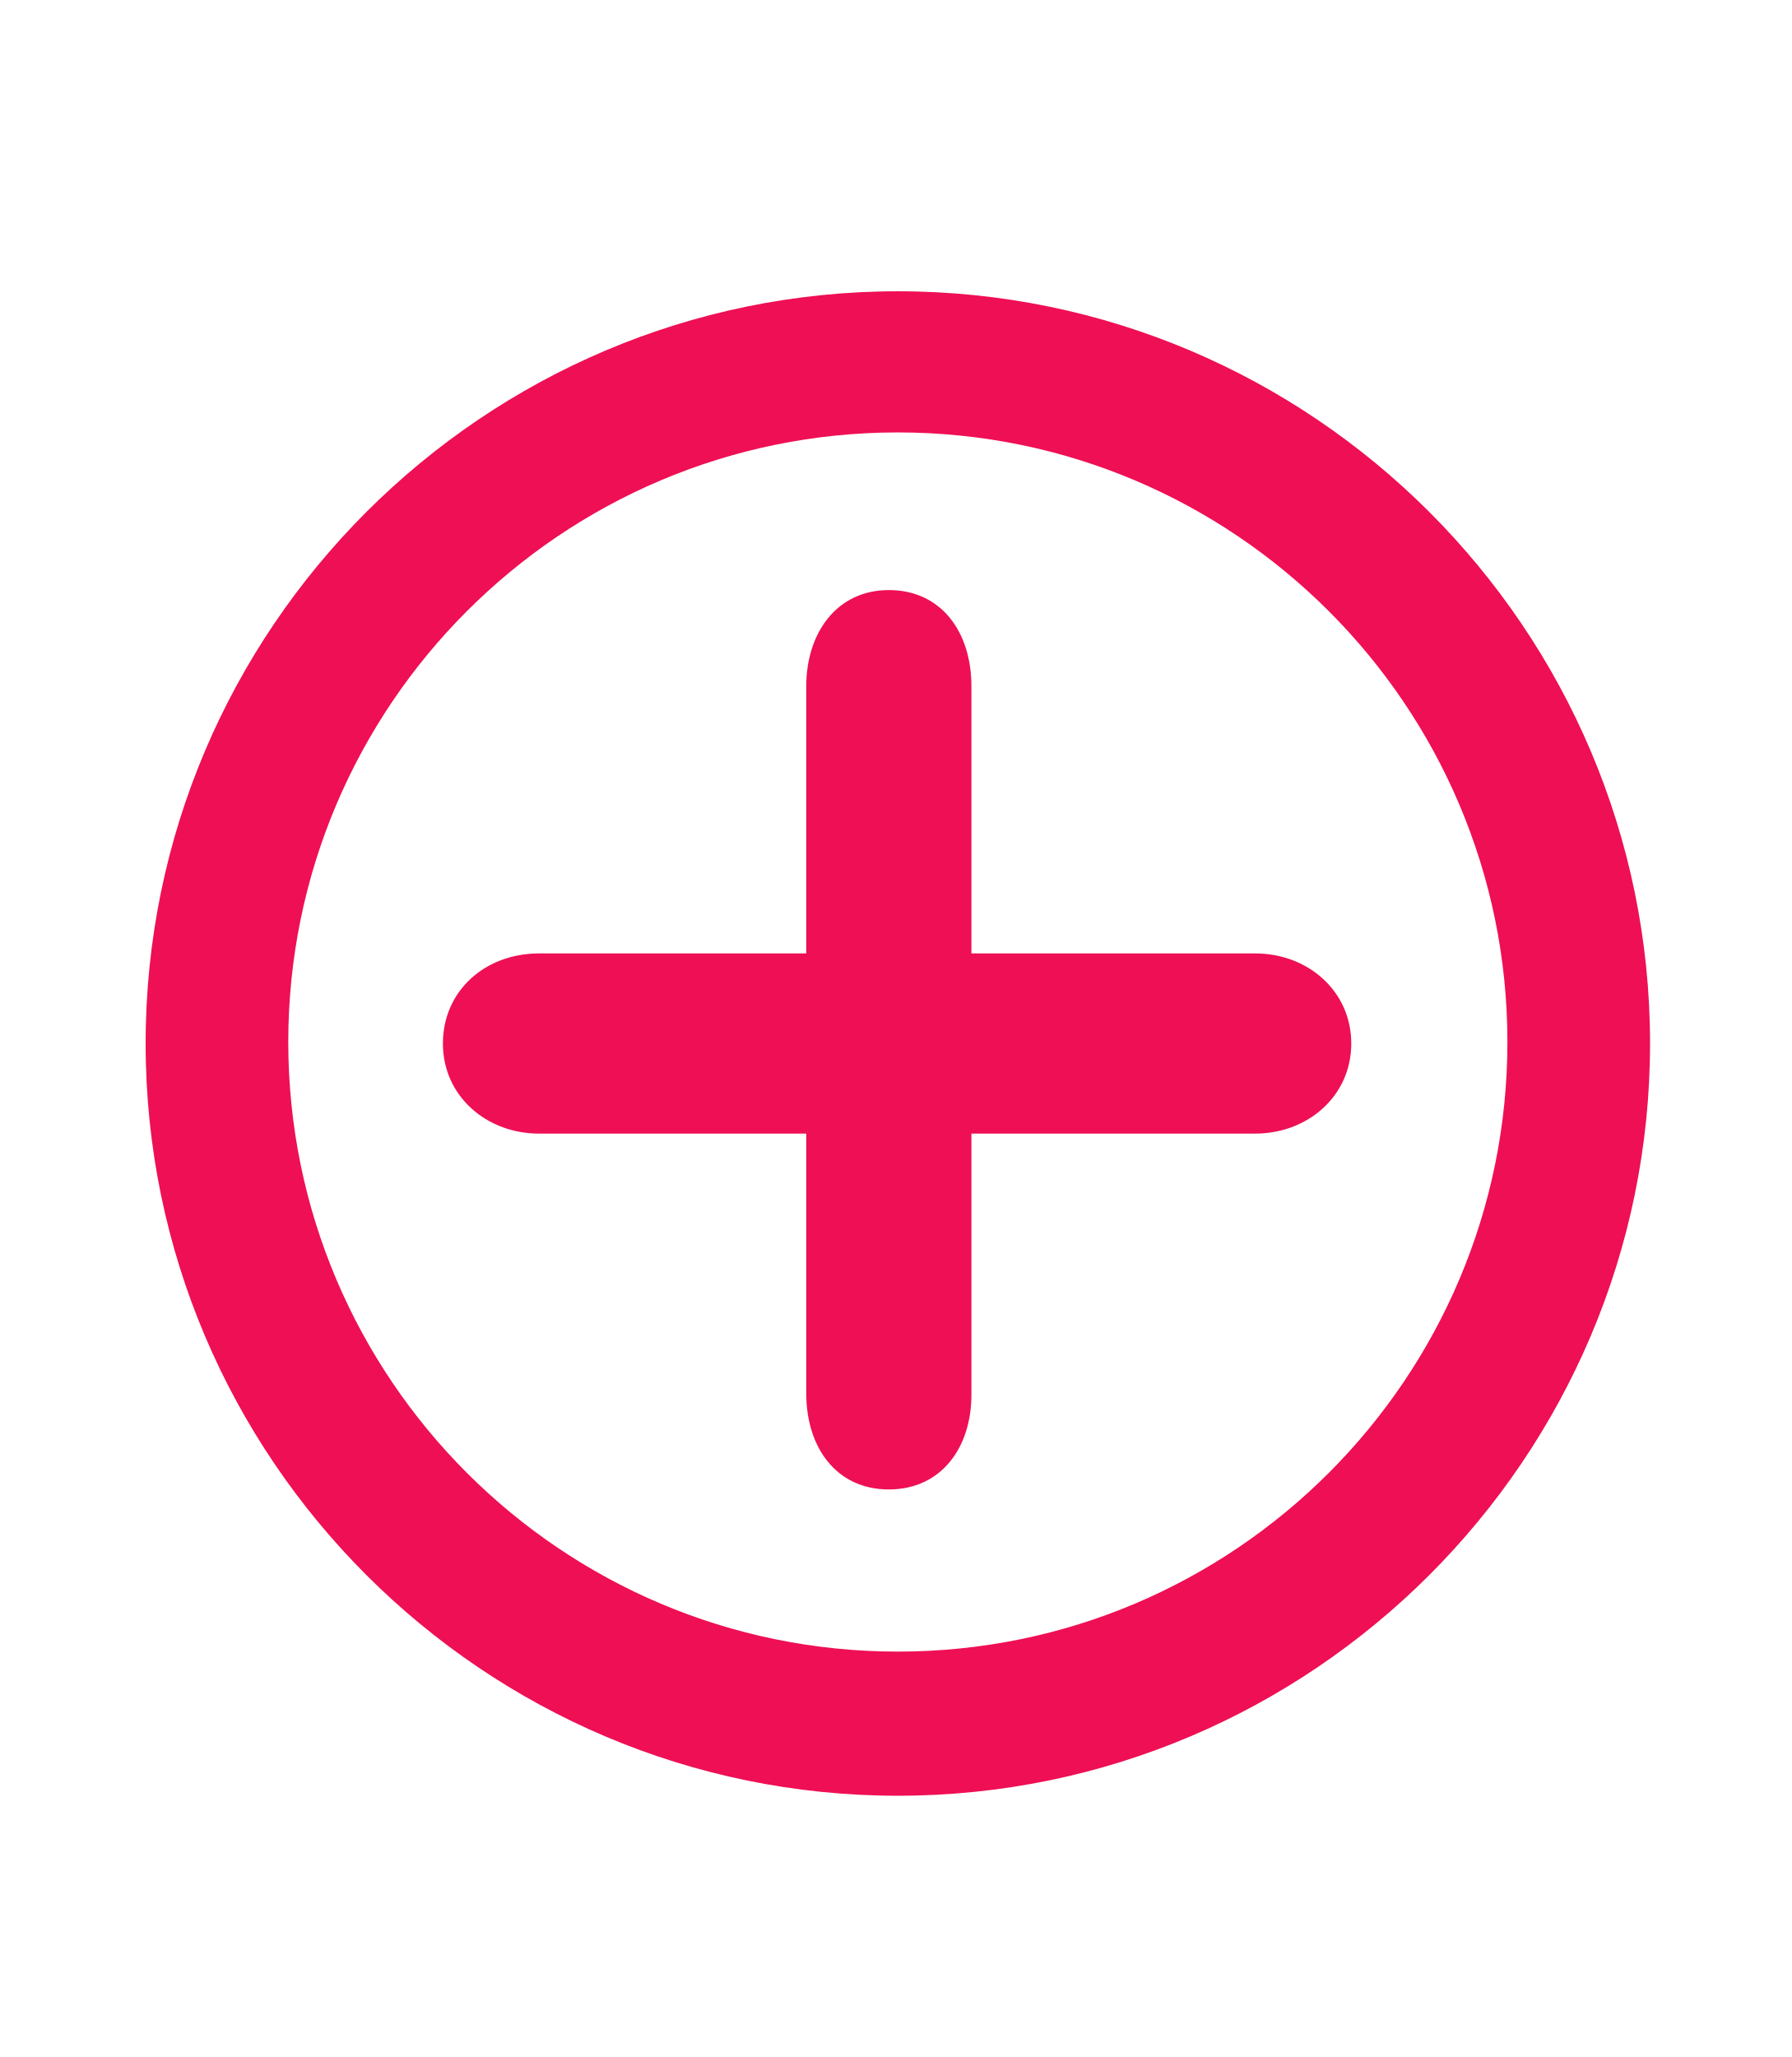
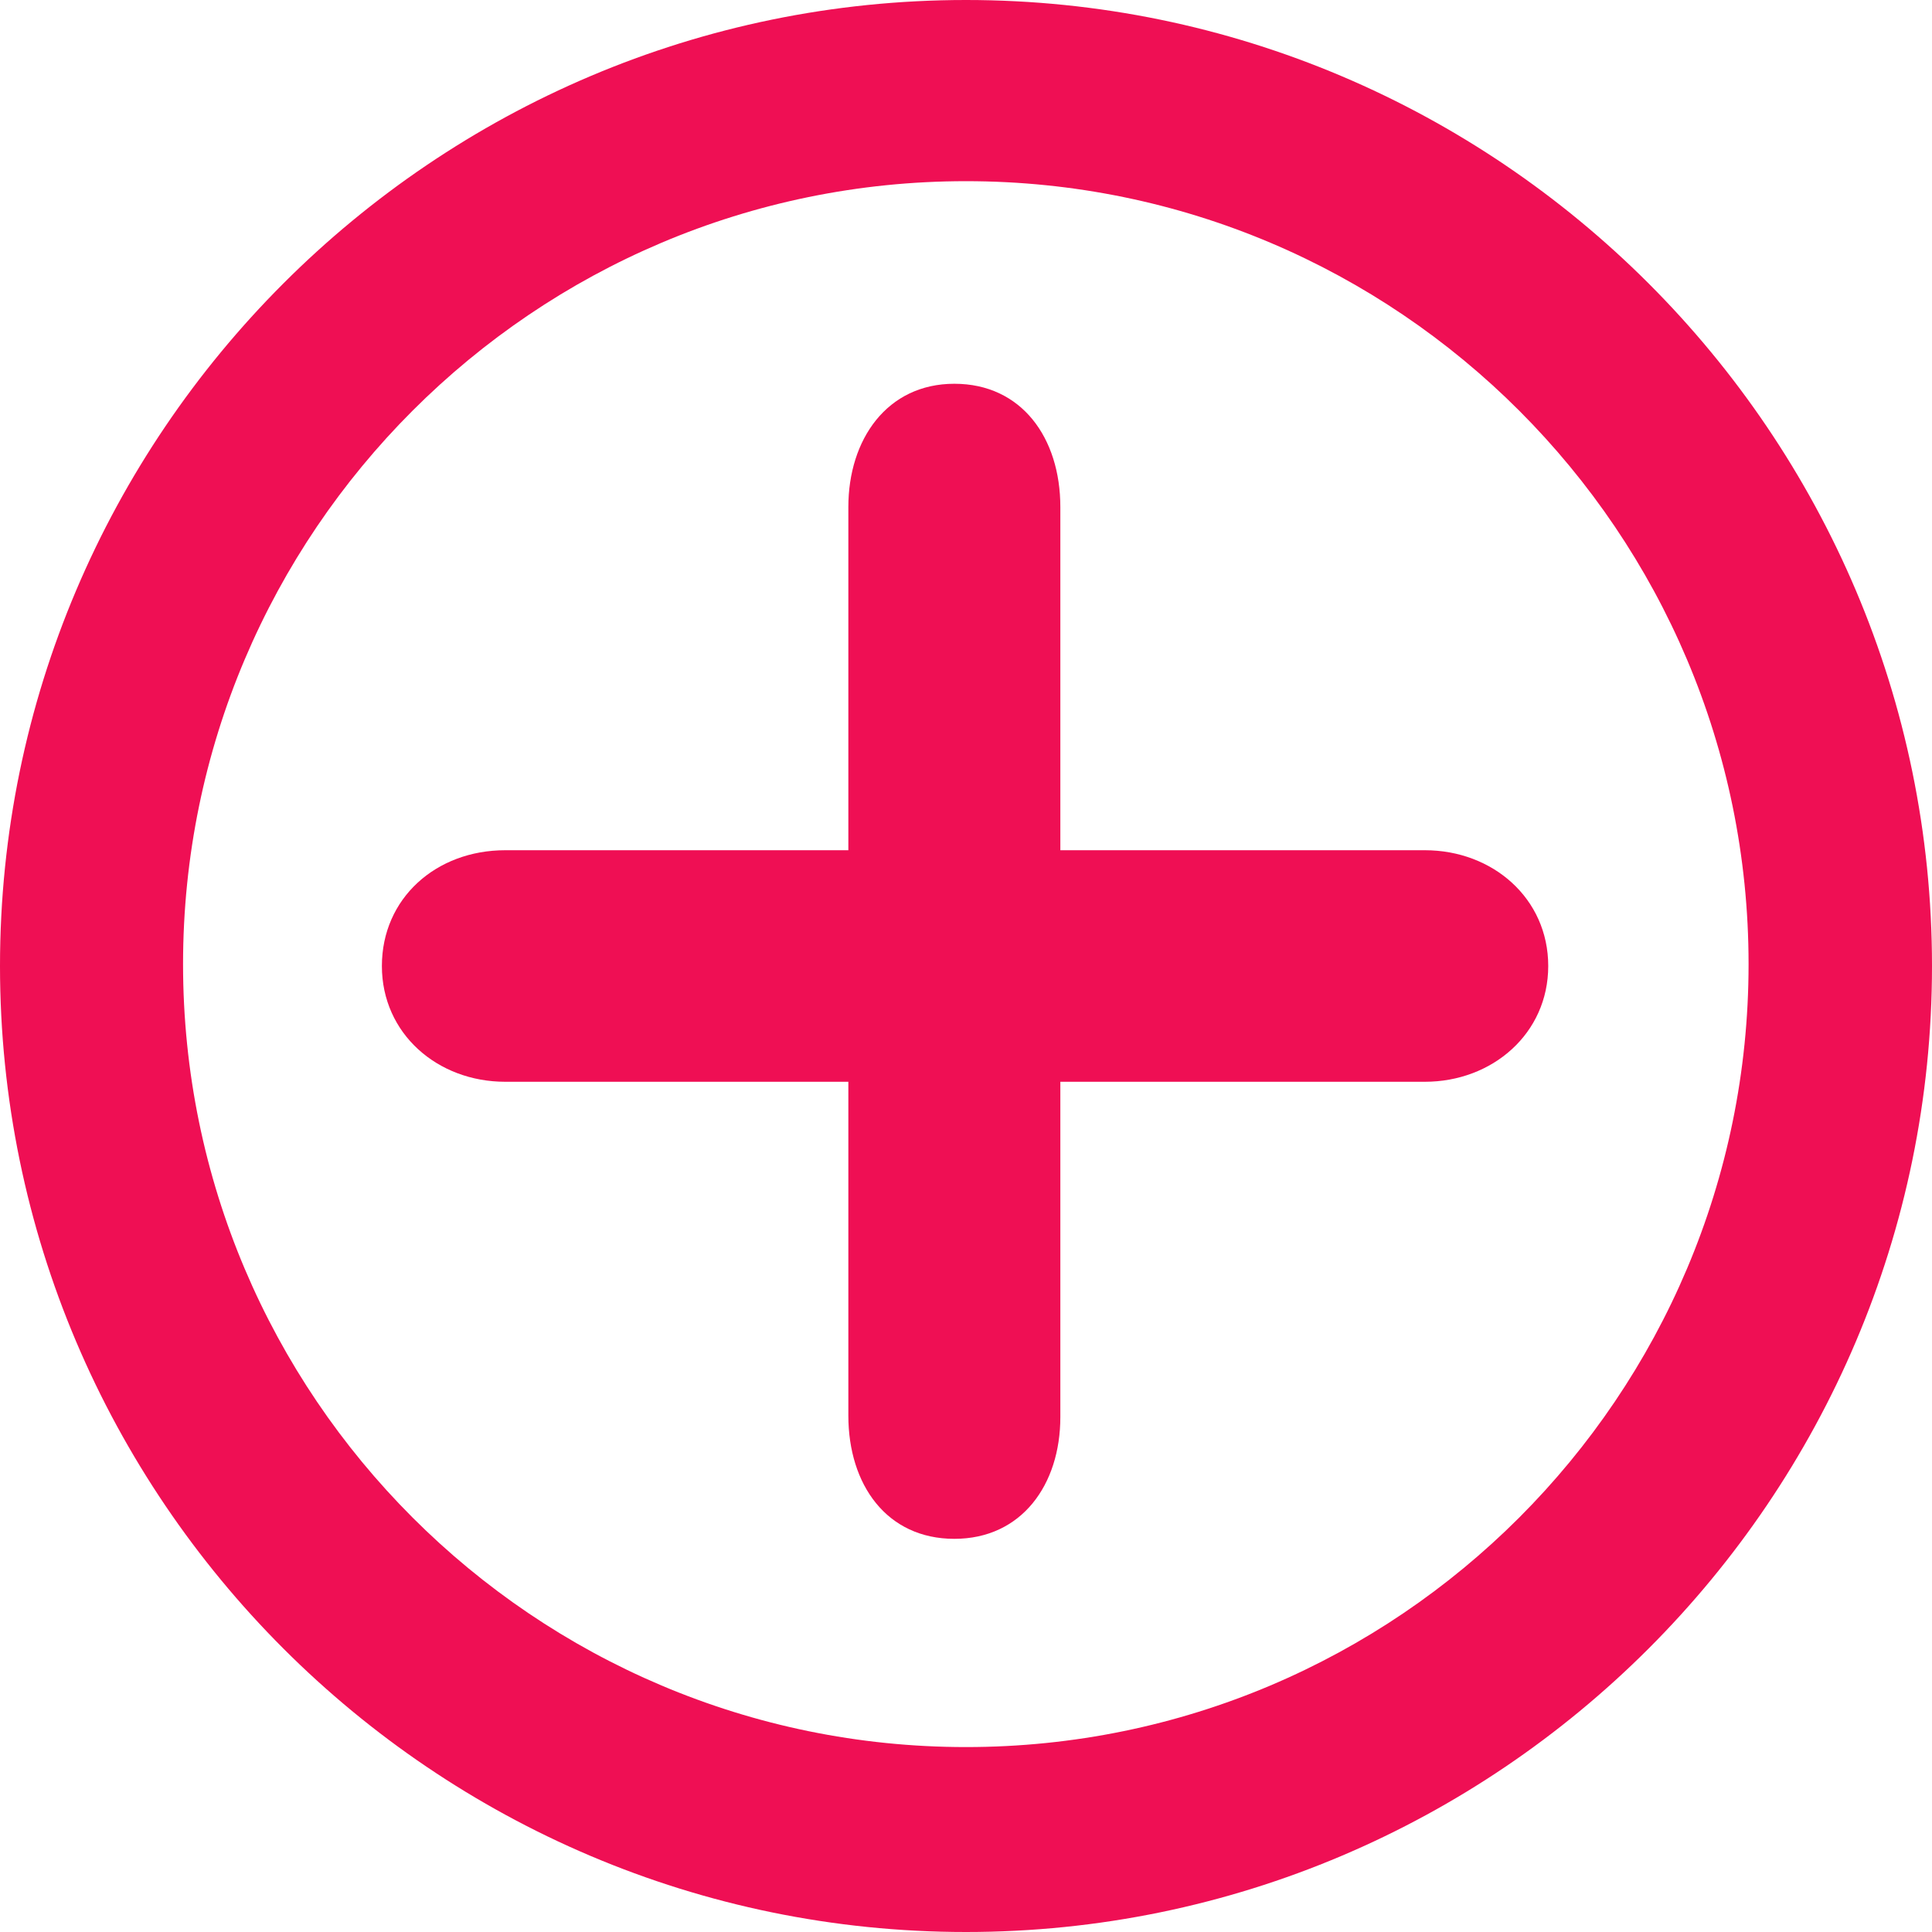
- <svg xmlns="http://www.w3.org/2000/svg" version="1.1" id="Layer_1" x="0px" y="0px" viewBox="0 0 119.3 137" enable-background="new 0 0 119.3 137" xml:space="preserve">
+ <svg xmlns="http://www.w3.org/2000/svg" version="1.1" id="Layer_1" x="0px" y="0px" viewBox="49.8 144.1 514 514" enable-background="new 49.8 144.1 514 514" xml:space="preserve">
  <g>
    <g>
-       <path fill="#EF0F54" d="M59.8,119.6c-27.6,0-50.1-22.5-50.1-50.1s22.5-50.1,50.1-50.1s50.1,22.5,50.1,50.1S87.4,119.6,59.8,119.6z     M59.8,28.8c-22.4,0-40.6,18.2-40.6,40.6S37.4,110,59.8,110s40.6-18.2,40.6-40.6S82.2,28.8,59.8,28.8z" />
+       <path fill="#EF0F54" d="M306.8,658.1c-141.6,0-257-115.4-257-257s115.4-257,257-257s257,115.4,257,257S448.4,658.1,306.8,658.1z     M306.8,192.3c-114.9,0-208.3,93.4-208.3,208.3s93.4,208.3,208.3,208.3S515,515.5,515,400.6S421.7,192.3,306.8,192.3z" />
    </g>
    <g>
-       <path fill="#EF0F54" d="M83.6,75.5H35.9c-3.5,0-6.4-2.5-6.4-6s2.8-6,6.4-6h47.7c3.5,0,6.4,2.5,6.4,6S87.1,75.5,83.6,75.5z" />
+       <path fill="#EF0F54" d="M428.9,431.9H184.2c-18,0-32.8-12.8-32.8-30.8c0-18,14.4-30.8,32.8-30.8h244.7c18,0,32.8,12.8,32.8,30.8    C461.7,419.1,446.8,431.9,428.9,431.9z" />
    </g>
    <g>
-       <path fill="#EF0F54" d="M59.2,99.2c-3.5,0-5.5-2.8-5.5-6.4V45.7c0-3.5,2-6.4,5.5-6.4c3.5,0,5.5,2.8,5.5,6.4v47.2    C64.7,96.4,62.7,99.2,59.2,99.2z" />
+       <path fill="#EF0F54" d="M303.7,553.5c-18,0-28.2-14.4-28.2-32.8V279c0-18,10.3-32.8,28.2-32.8s28.2,14.4,28.2,32.8v242.1    C331.9,539.1,321.6,553.5,303.7,553.5z" />
    </g>
  </g>
</svg>
